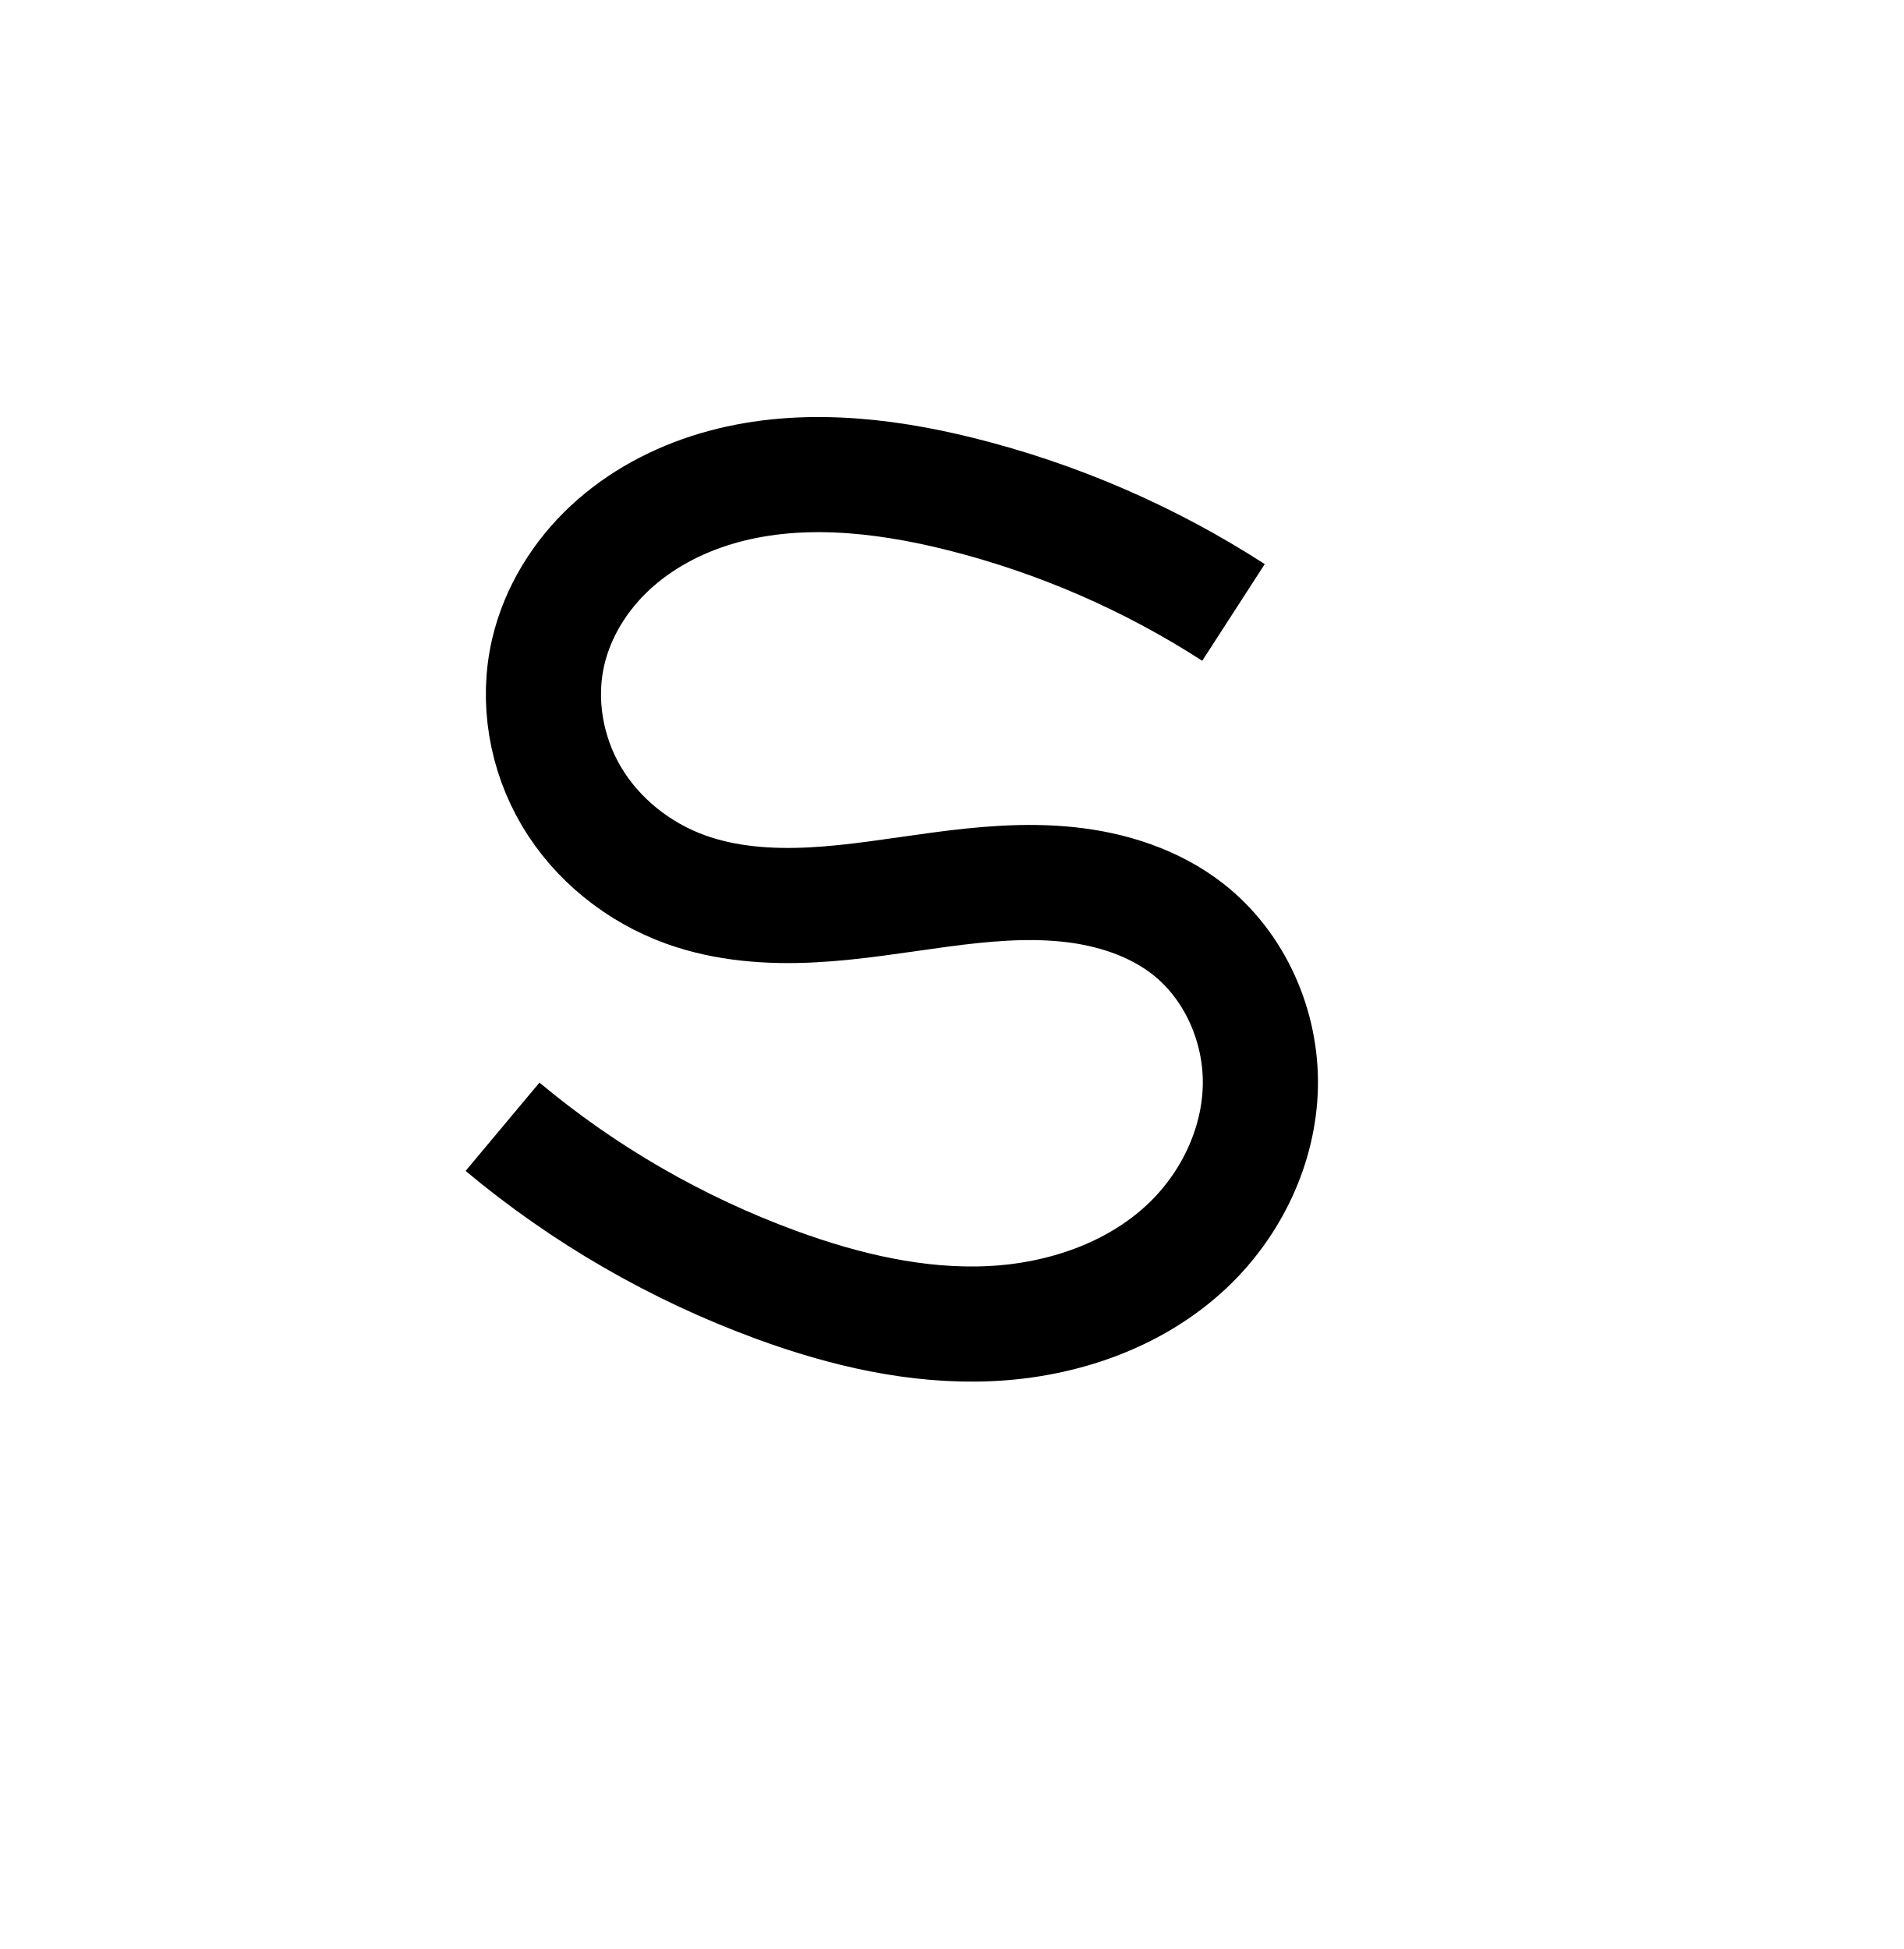
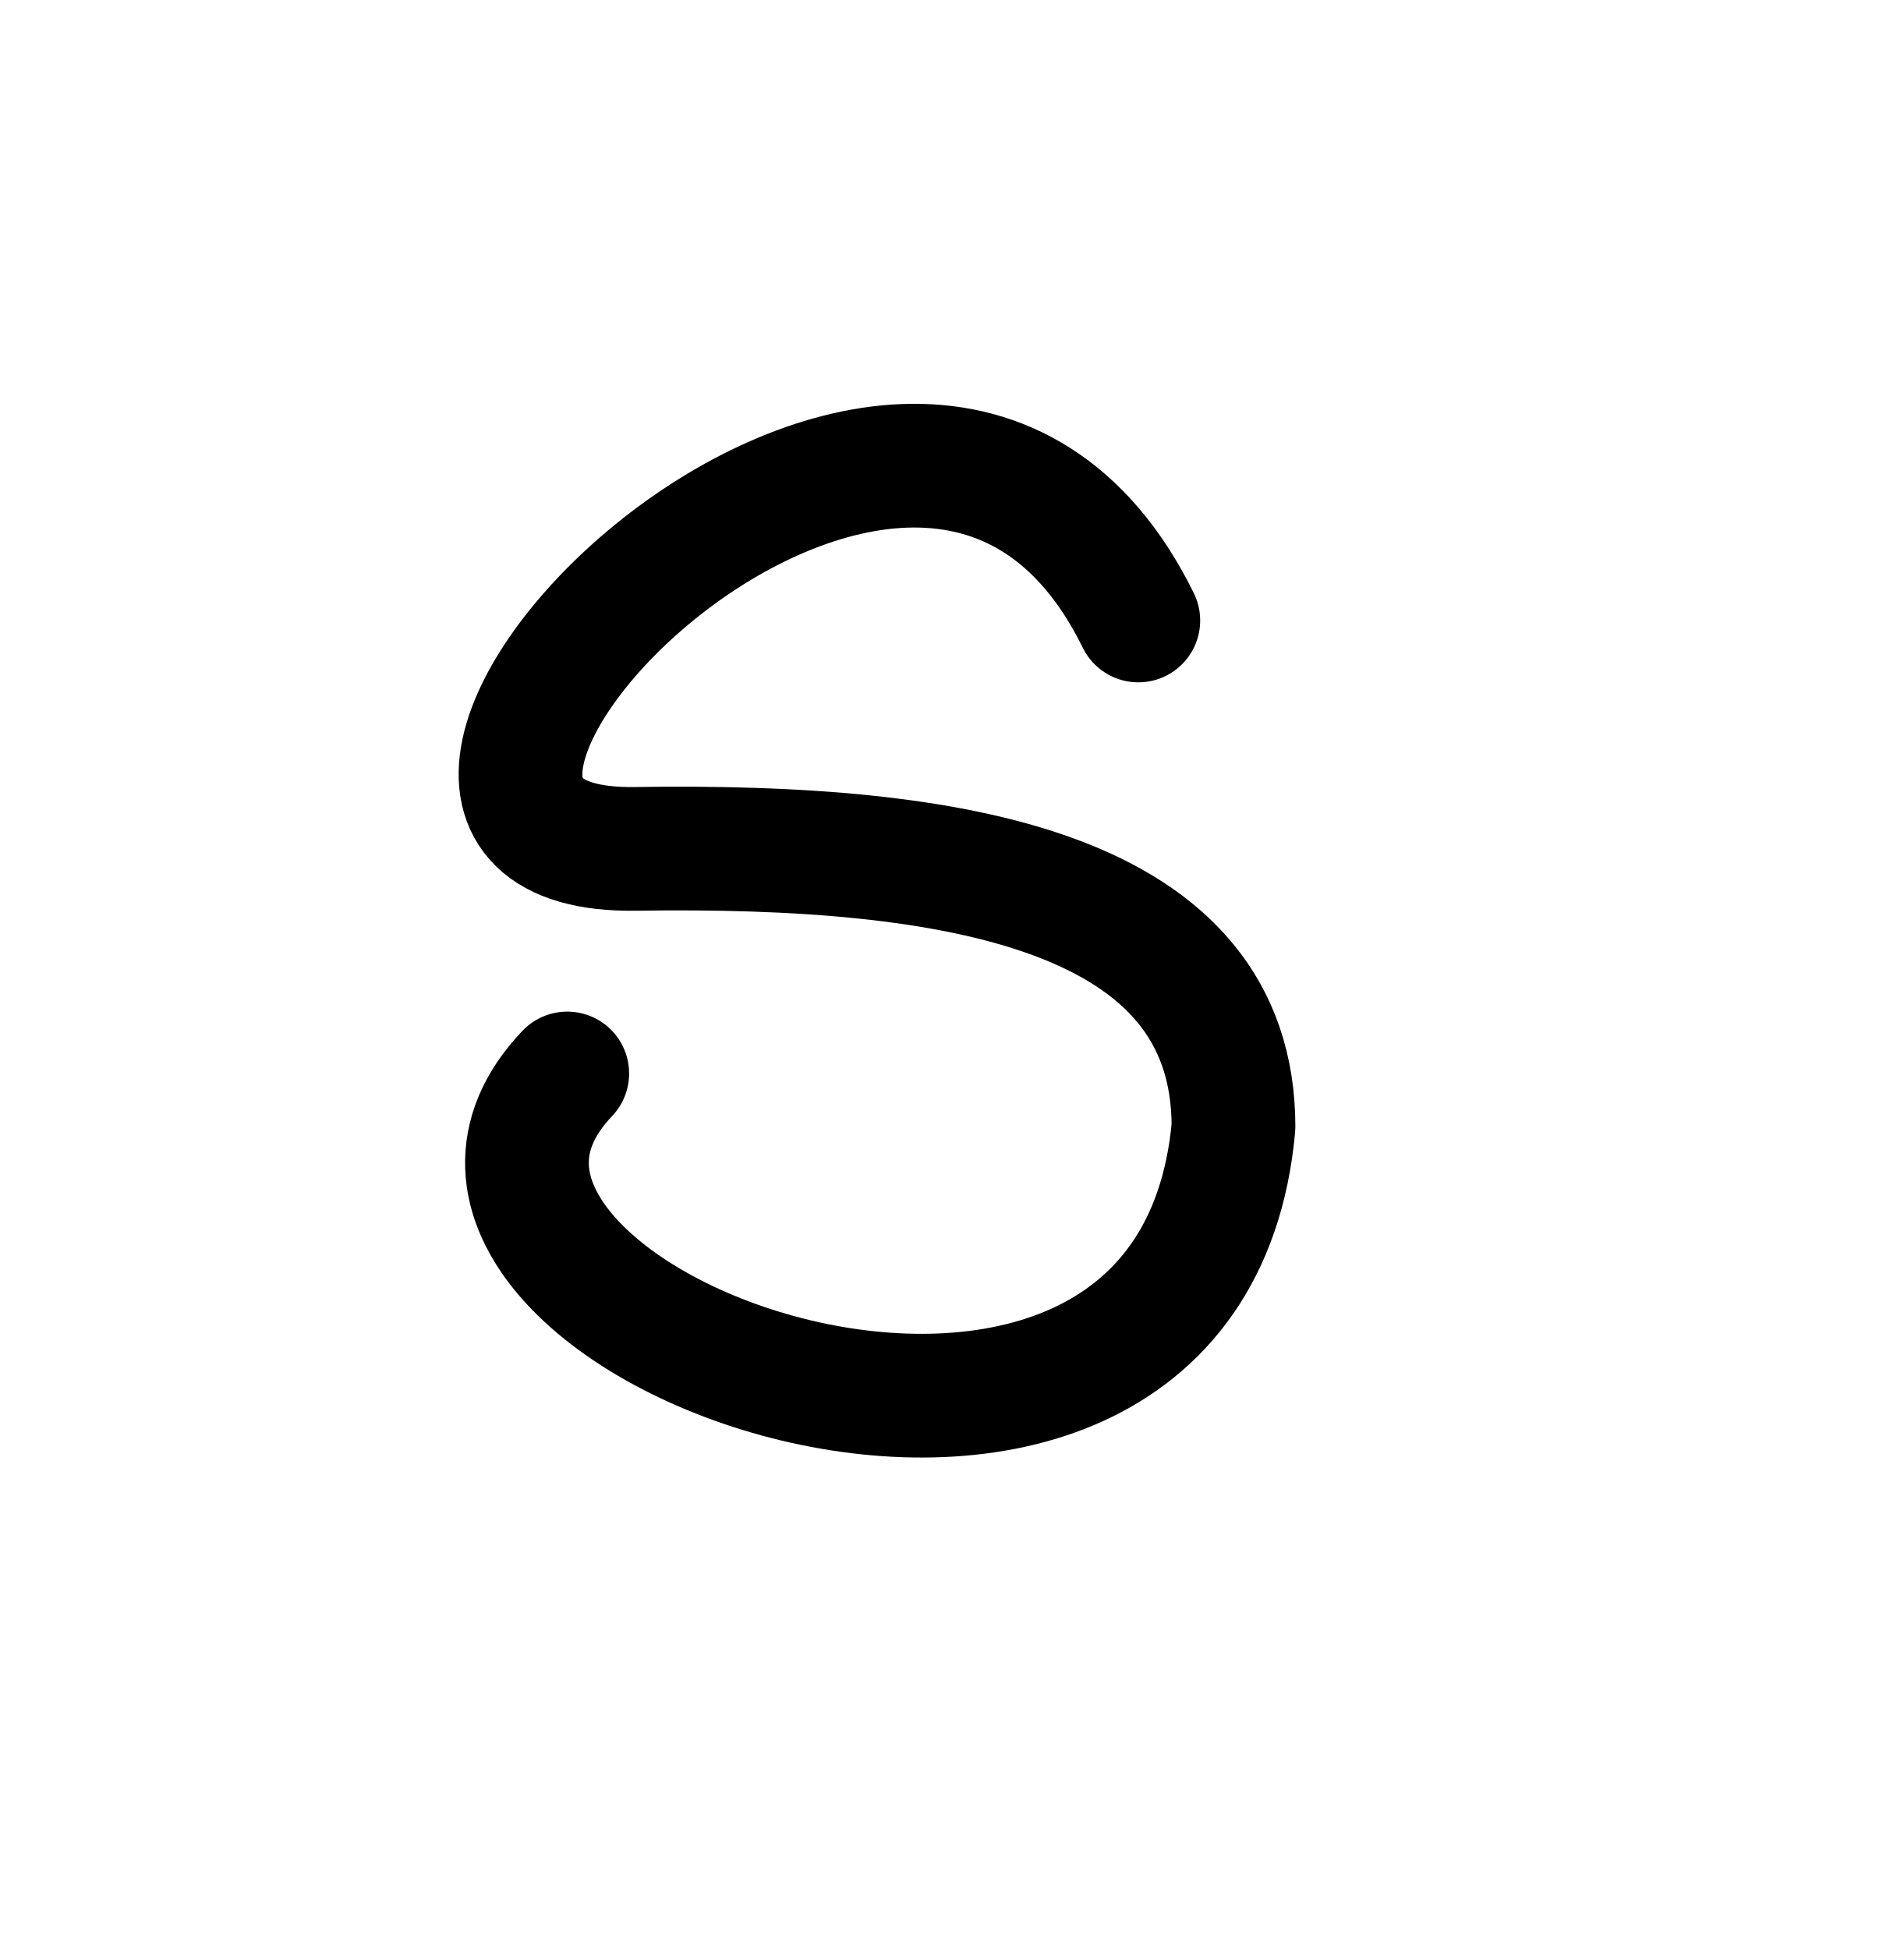
<svg xmlns="http://www.w3.org/2000/svg" width="2000" height="2048" id="svg2992" version="1.1">
  <defs id="defs5498">
    </defs>
  <g id="layer1" transform="translate(0,1048)">
-     <path style="fill:none;stroke:#000000;stroke-width:120.984;stroke-linecap:butt;stroke-linejoin:miter;stroke-miterlimit:4;stroke-opacity:1;stroke-dasharray:none" d="m 1296,-404.45 c -88.26,-57.048 -186.009,-99.379 -288,-124.719 -83.57,-20.764 -172.634,-29.934 -255.192,-5.456 -41.279,12.239 -80.338,32.945 -111.843,62.292 -31.504,29.347 -55.21,67.521 -64.965,109.457 -11.894,51.131 -2.331,106.578 24.446,151.731 26.777,45.154 70.197,79.826 119.554,97.707 42.428,15.371 88.42,18.602 133.486,16.265 45.066,-2.337 89.65,-10.067 134.382,-16.027 44.731,-5.96 90.068,-10.16 134.943,-5.403 44.875,4.757 89.606,18.984 125.189,46.738 49.604,38.691 77.526,102.384 76.226,165.28 -1.3,62.896 -30.619,123.974 -76.226,167.305 -55.295,52.534 -132.15,78.728 -208.345,82.165 C 963.46,346.32 887.625,328.509 816,302.292 711.381,263.999 613.467,207.463 528,136" id="path4197" />
+     <path style="fill:none;fill-rule:evenodd;stroke:#000000;stroke-width:130;stroke-linecap:round;stroke-linejoin:round;stroke-miterlimit:4;stroke-dasharray:none;stroke-opacity:1" d="m 1196,-396 c -233.938,-476.523 -926.453,246.119 -528,240 336.955,-5.174 628,43.81 628,292 -48,528 -945.152,201.3 -700,-56" id="path5957" />
  </g>
</svg>
